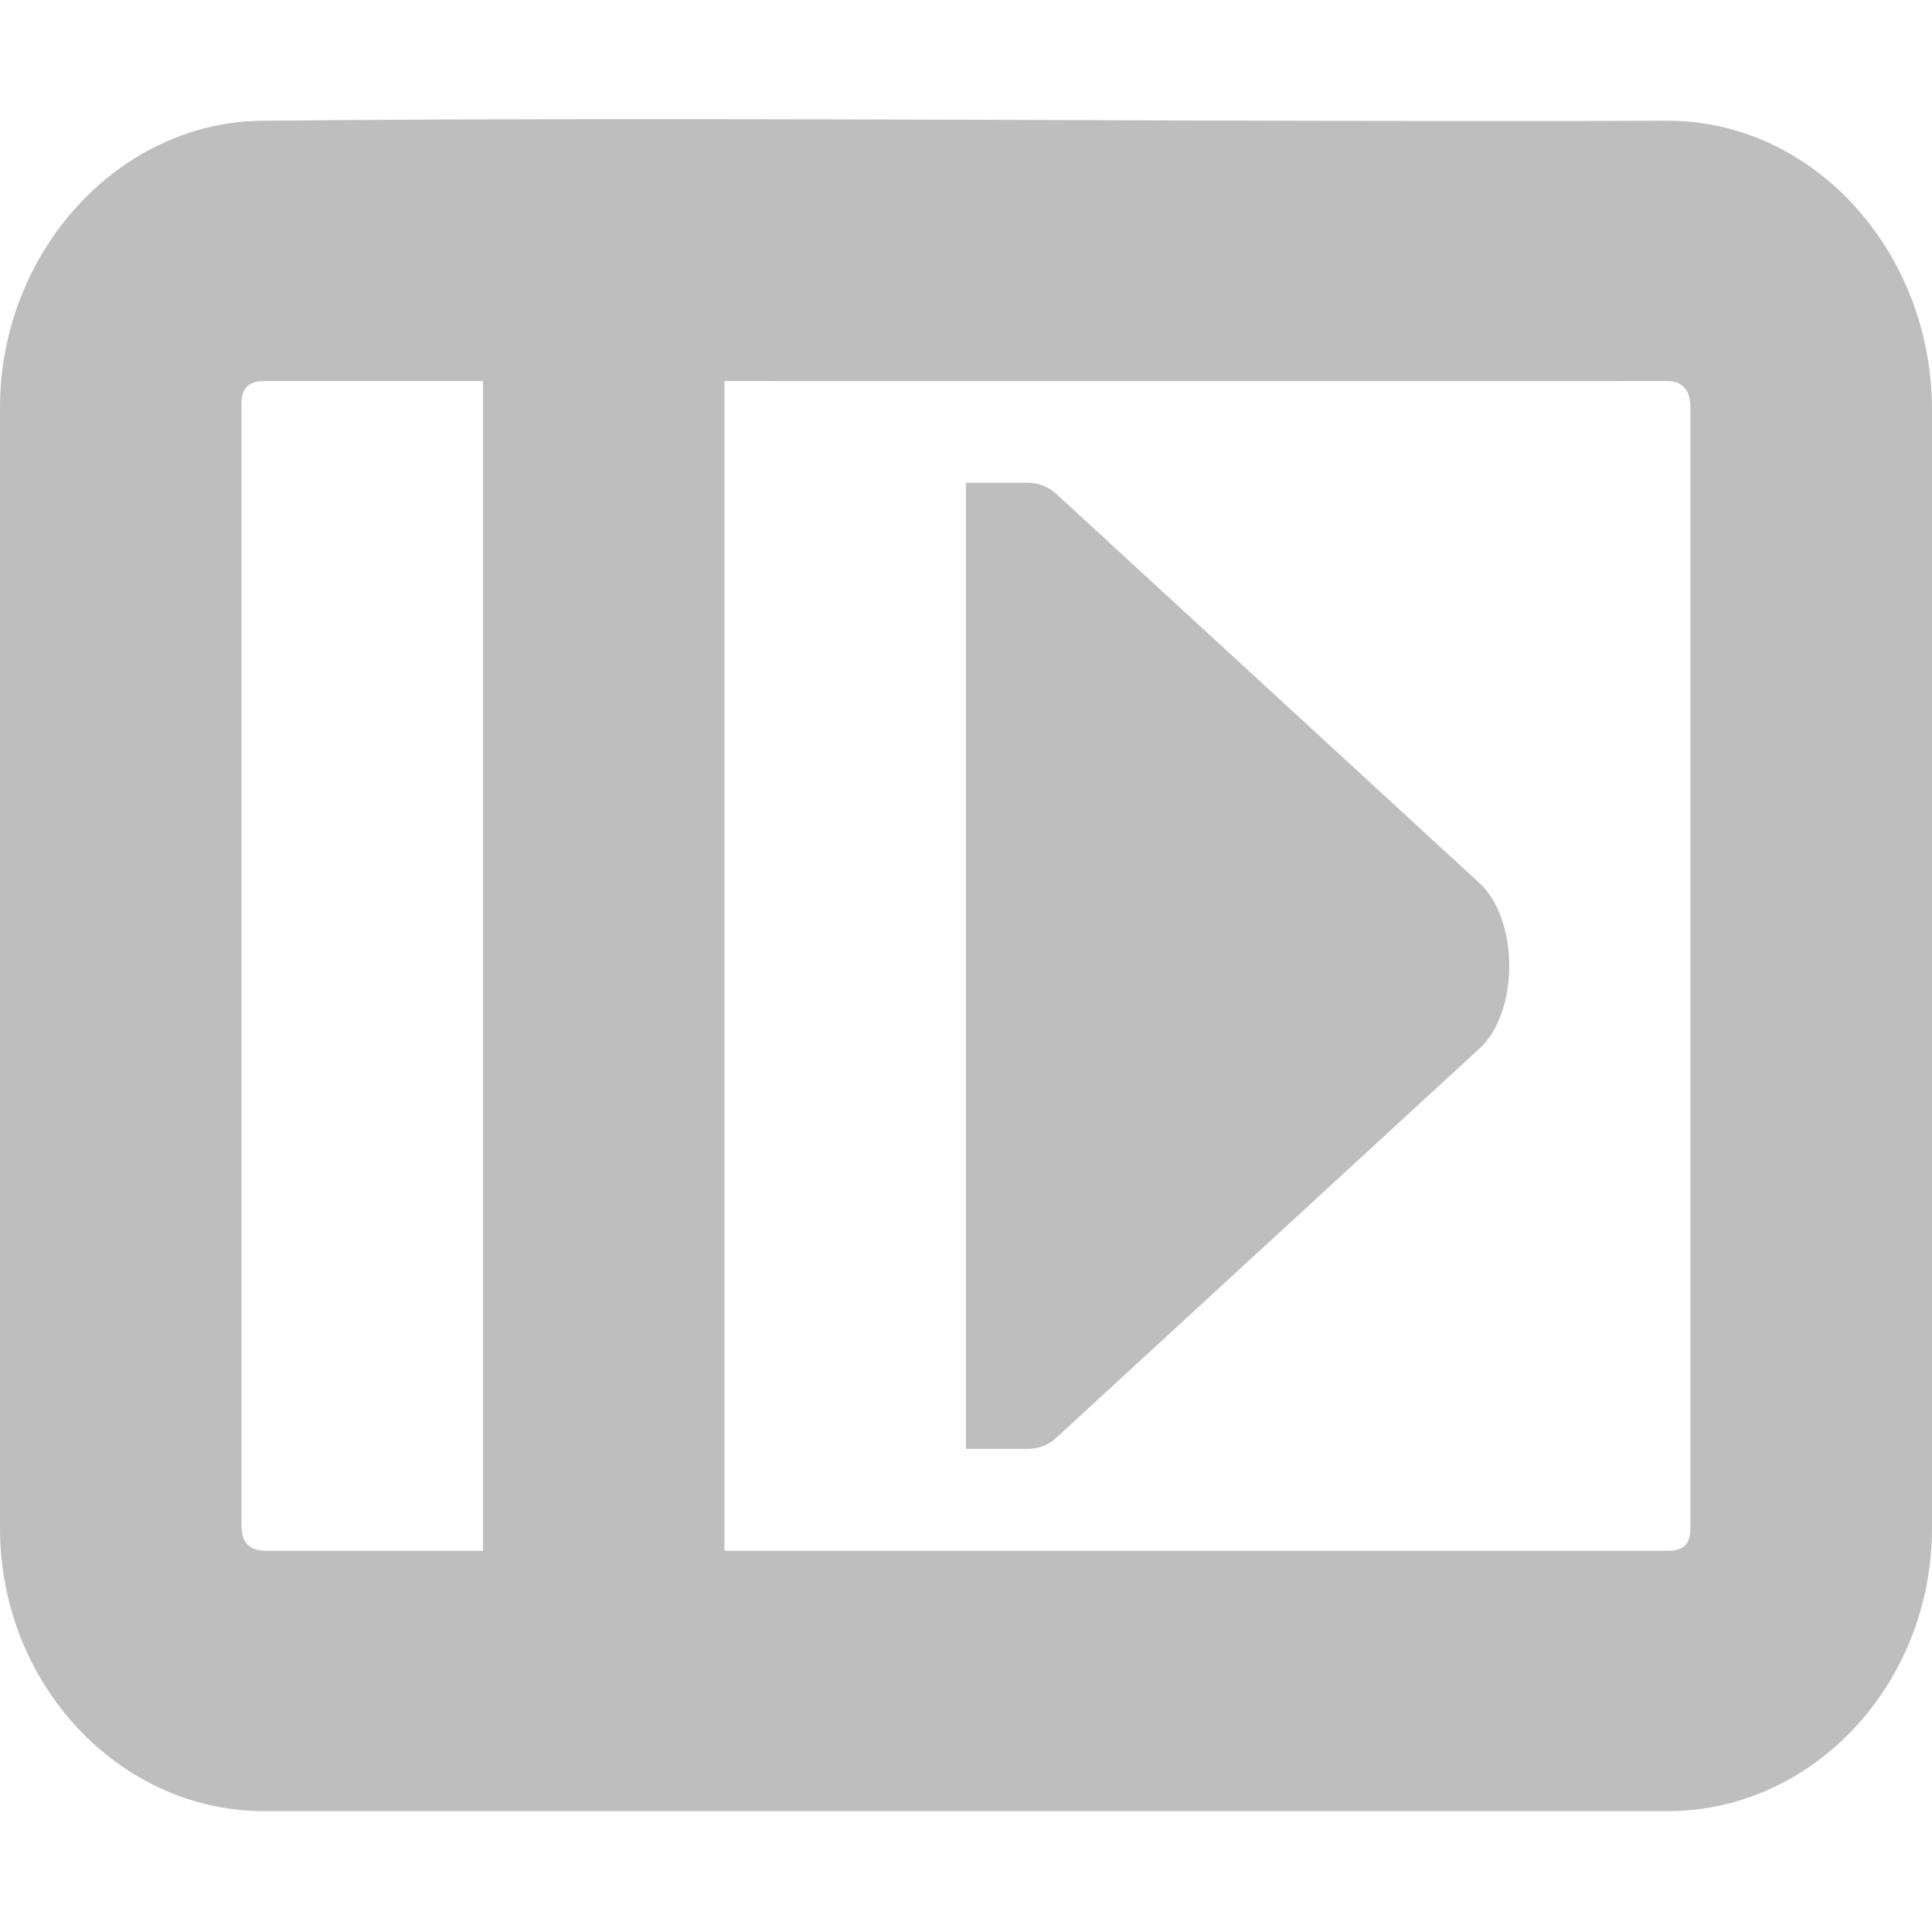
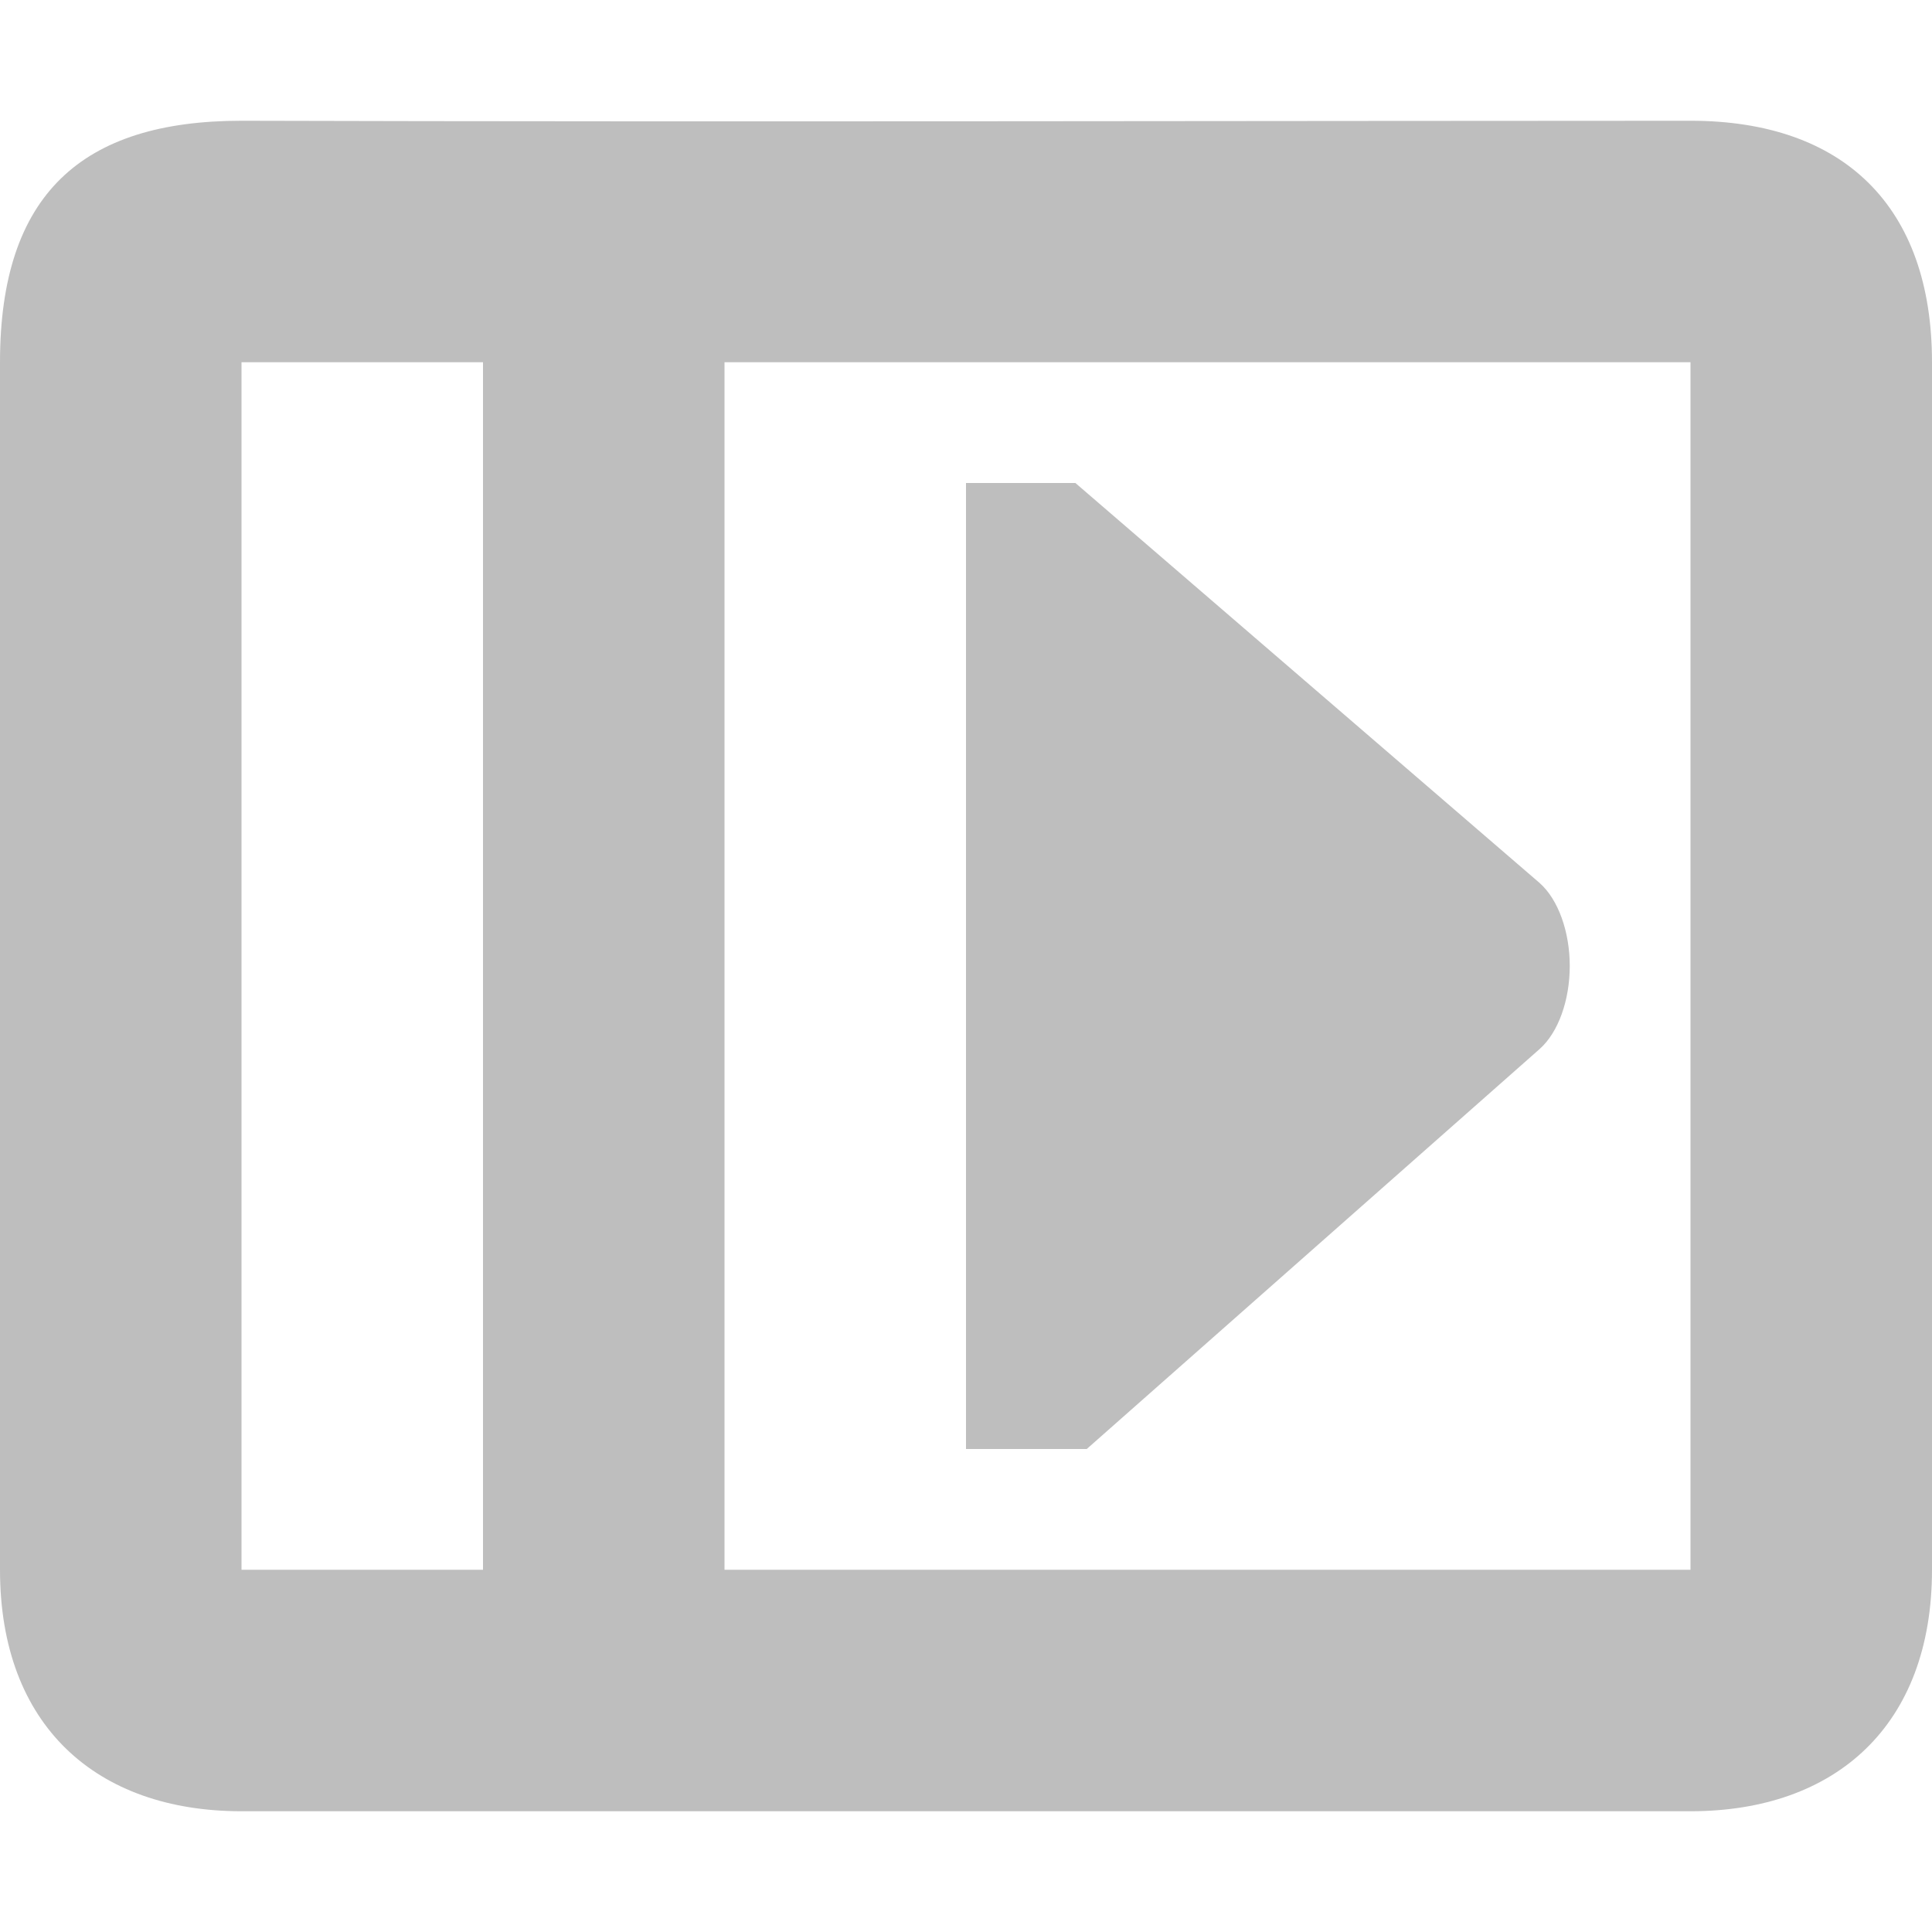
- <svg xmlns="http://www.w3.org/2000/svg" height="16.001" width="16" version="1.1">
-   <path d="m2.188 1c-1.2 0-2.188 1.084-2.188 2.375v9.281c0 1.291 0.986 2.344 2.188 2.344h11.625c1.202 0 2.188-1.053 2.188-2.344v-9.281c-0.01-1.302-0.988-2.375-2.188-2.375-3.853 0.014-7.831-0.036-11.624 0zm0 2.156c0.208 0 1.385 0 1.812 0v9.688h-1.812c-0.14-0.011-0.188-0.079-0.188-0.219v-9.281c0-0.129 0.058-0.188 0.188-0.188zm3.812 0c2.594-0 5.225 0.001 7.812 0 0.124 0 0.188 0.078 0.188 0.219v9.281c0 0.141-0.064 0.188-0.188 0.188h-7.812v-9.688zm2 0.844v8s0.333-0 0.5 0c0.088 0 0.174-0.022 0.25-0.094l3.5-3.219c0.156-0.138 0.25-0.406 0.25-0.688s-0.094-0.55-0.25-0.688l-3.5-3.219c-0.076-0.069-0.162-0.095-0.25-0.094h-0.5z" fill="#bebebe" />
+ <svg xmlns="http://www.w3.org/2000/svg" height="16" width="16" version="1.1">
+   <path d="m2 1c-1.322 0-2 0.61-2 2v10c0 1.291 0.798 2 2 2h12c1.202 0 2-0.709 2-2v-10c0-1.288-0.729-2-2-2-2.973 0-8.113 0.011-12 0zm0 2h2v10h-2v-10zm4 0h8v10h-8v-10zm2 1v8h1l3.75-3.312c0.156-0.138 0.25-0.406 0.25-0.688s-0.094-0.55-0.25-0.688l-3.844-3.312h-0.906z" fill="#bebebe" />
</svg>
